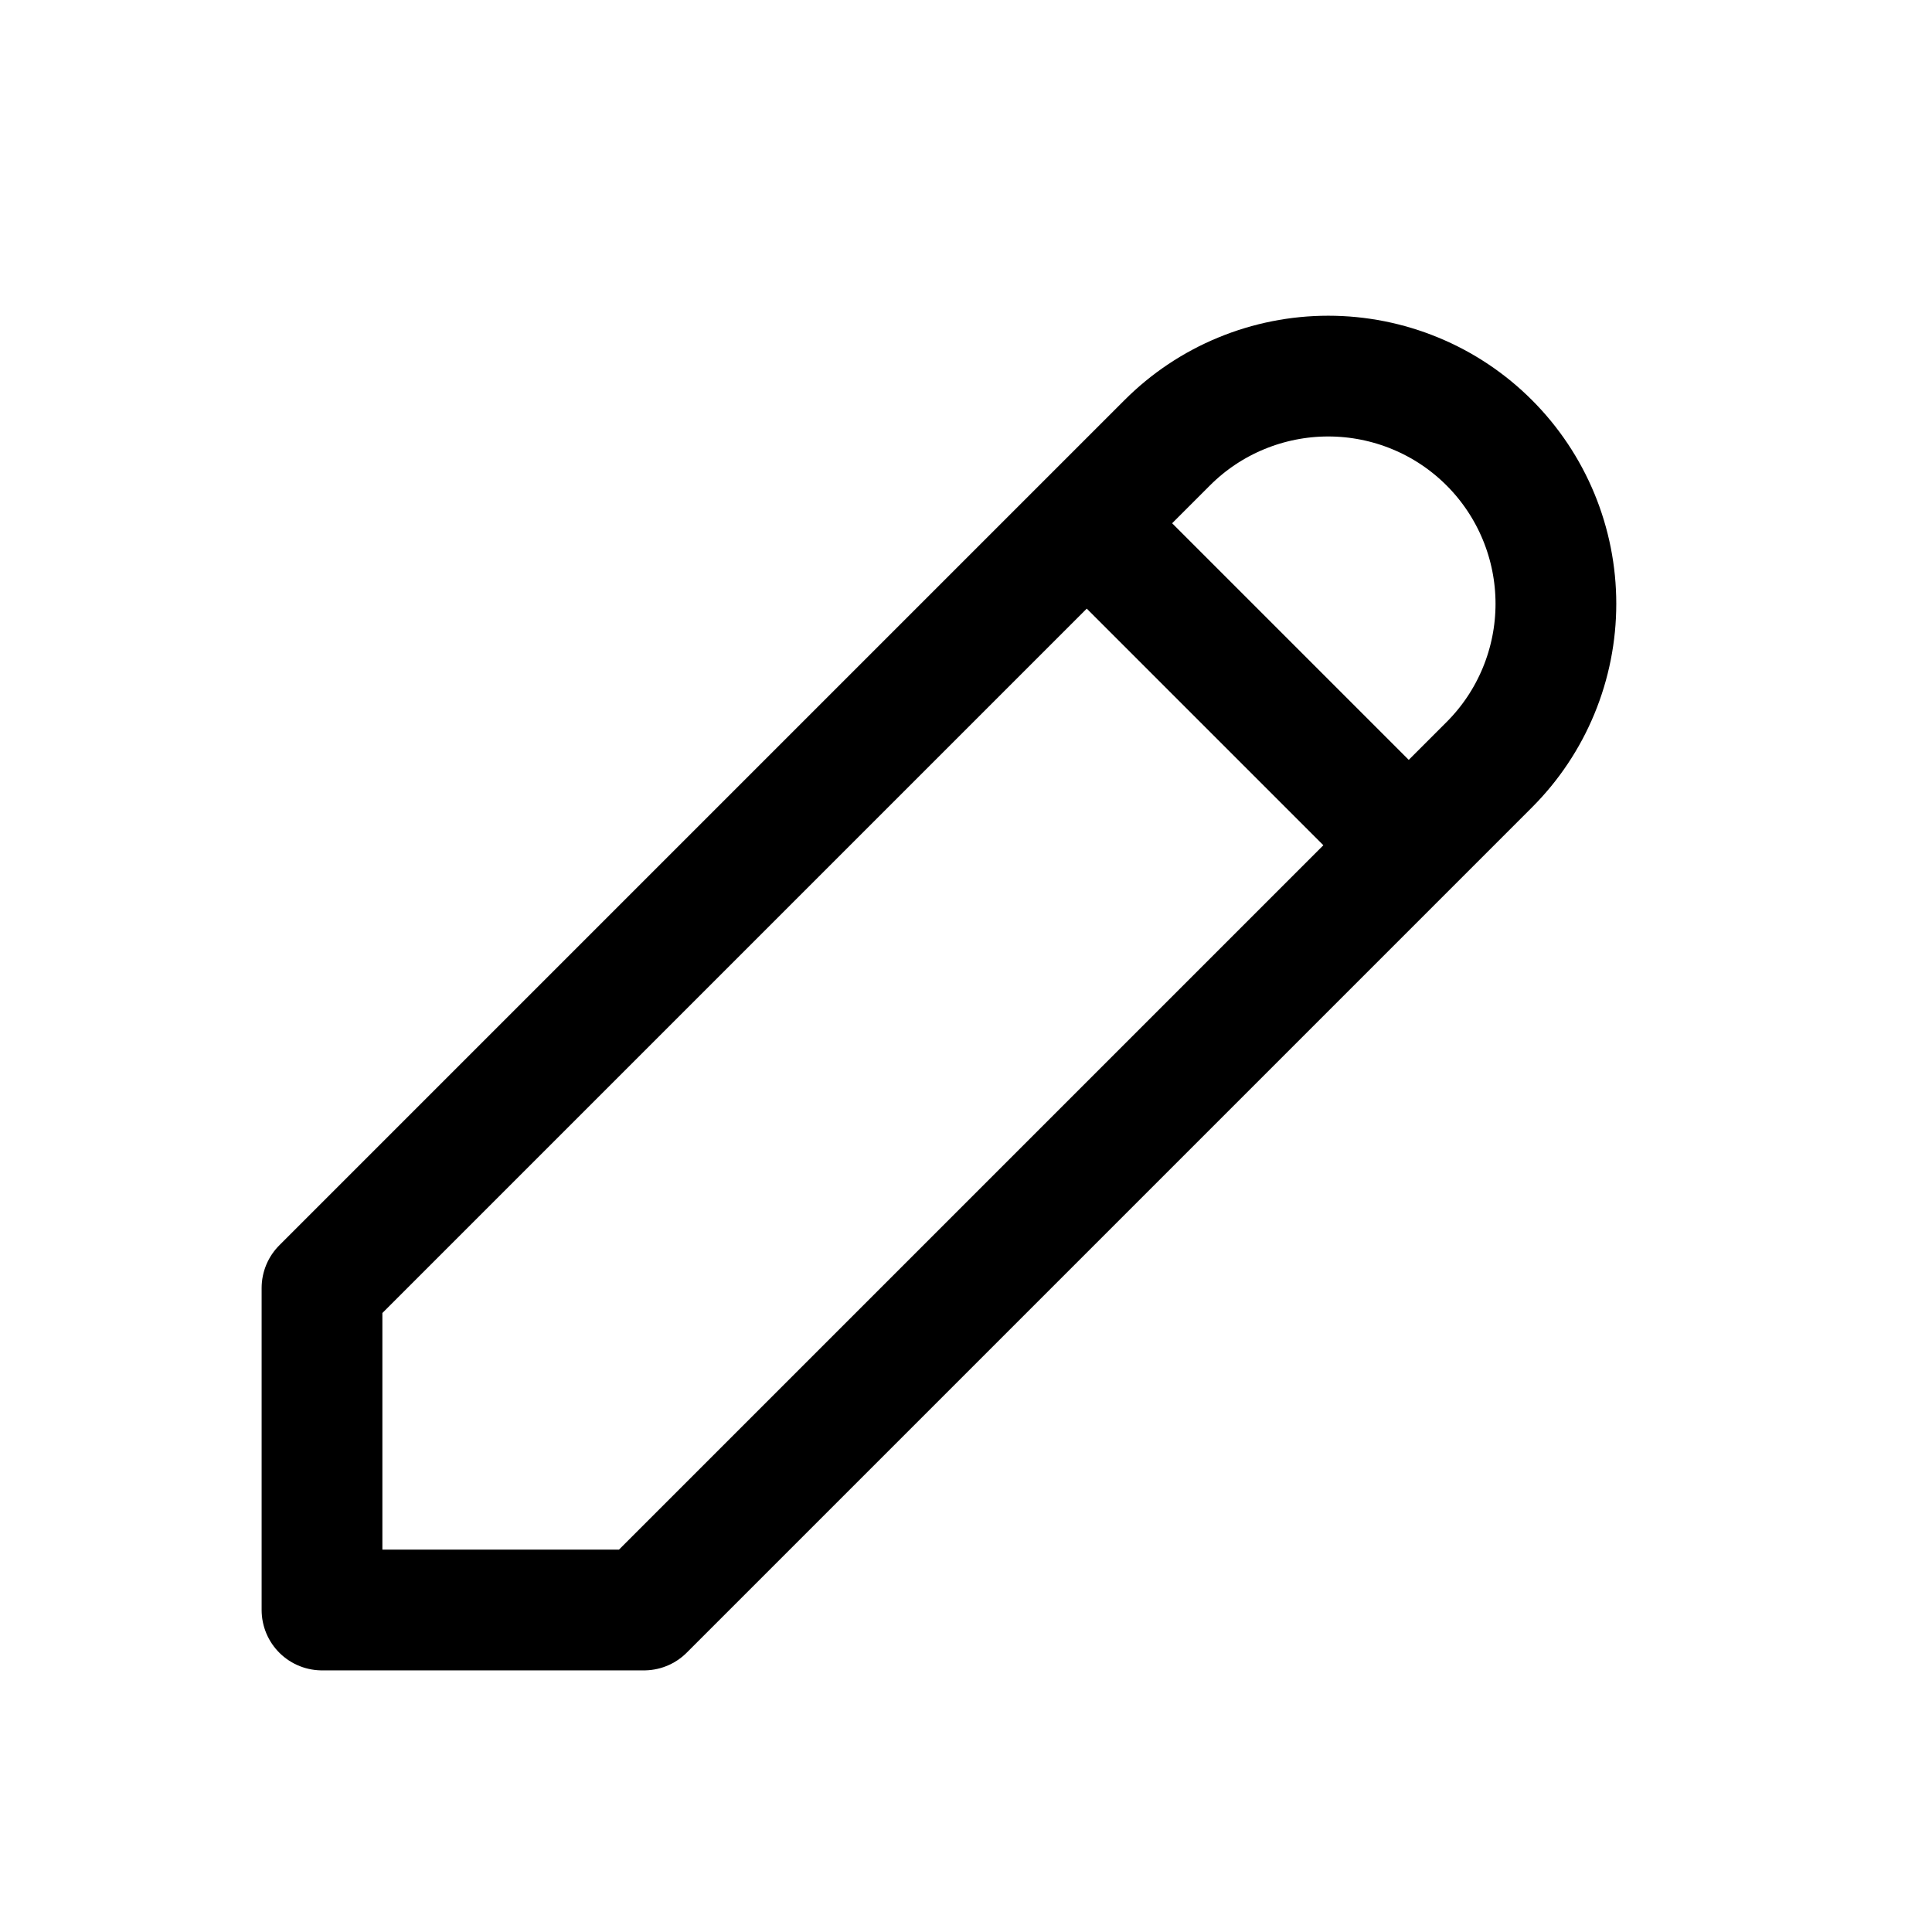
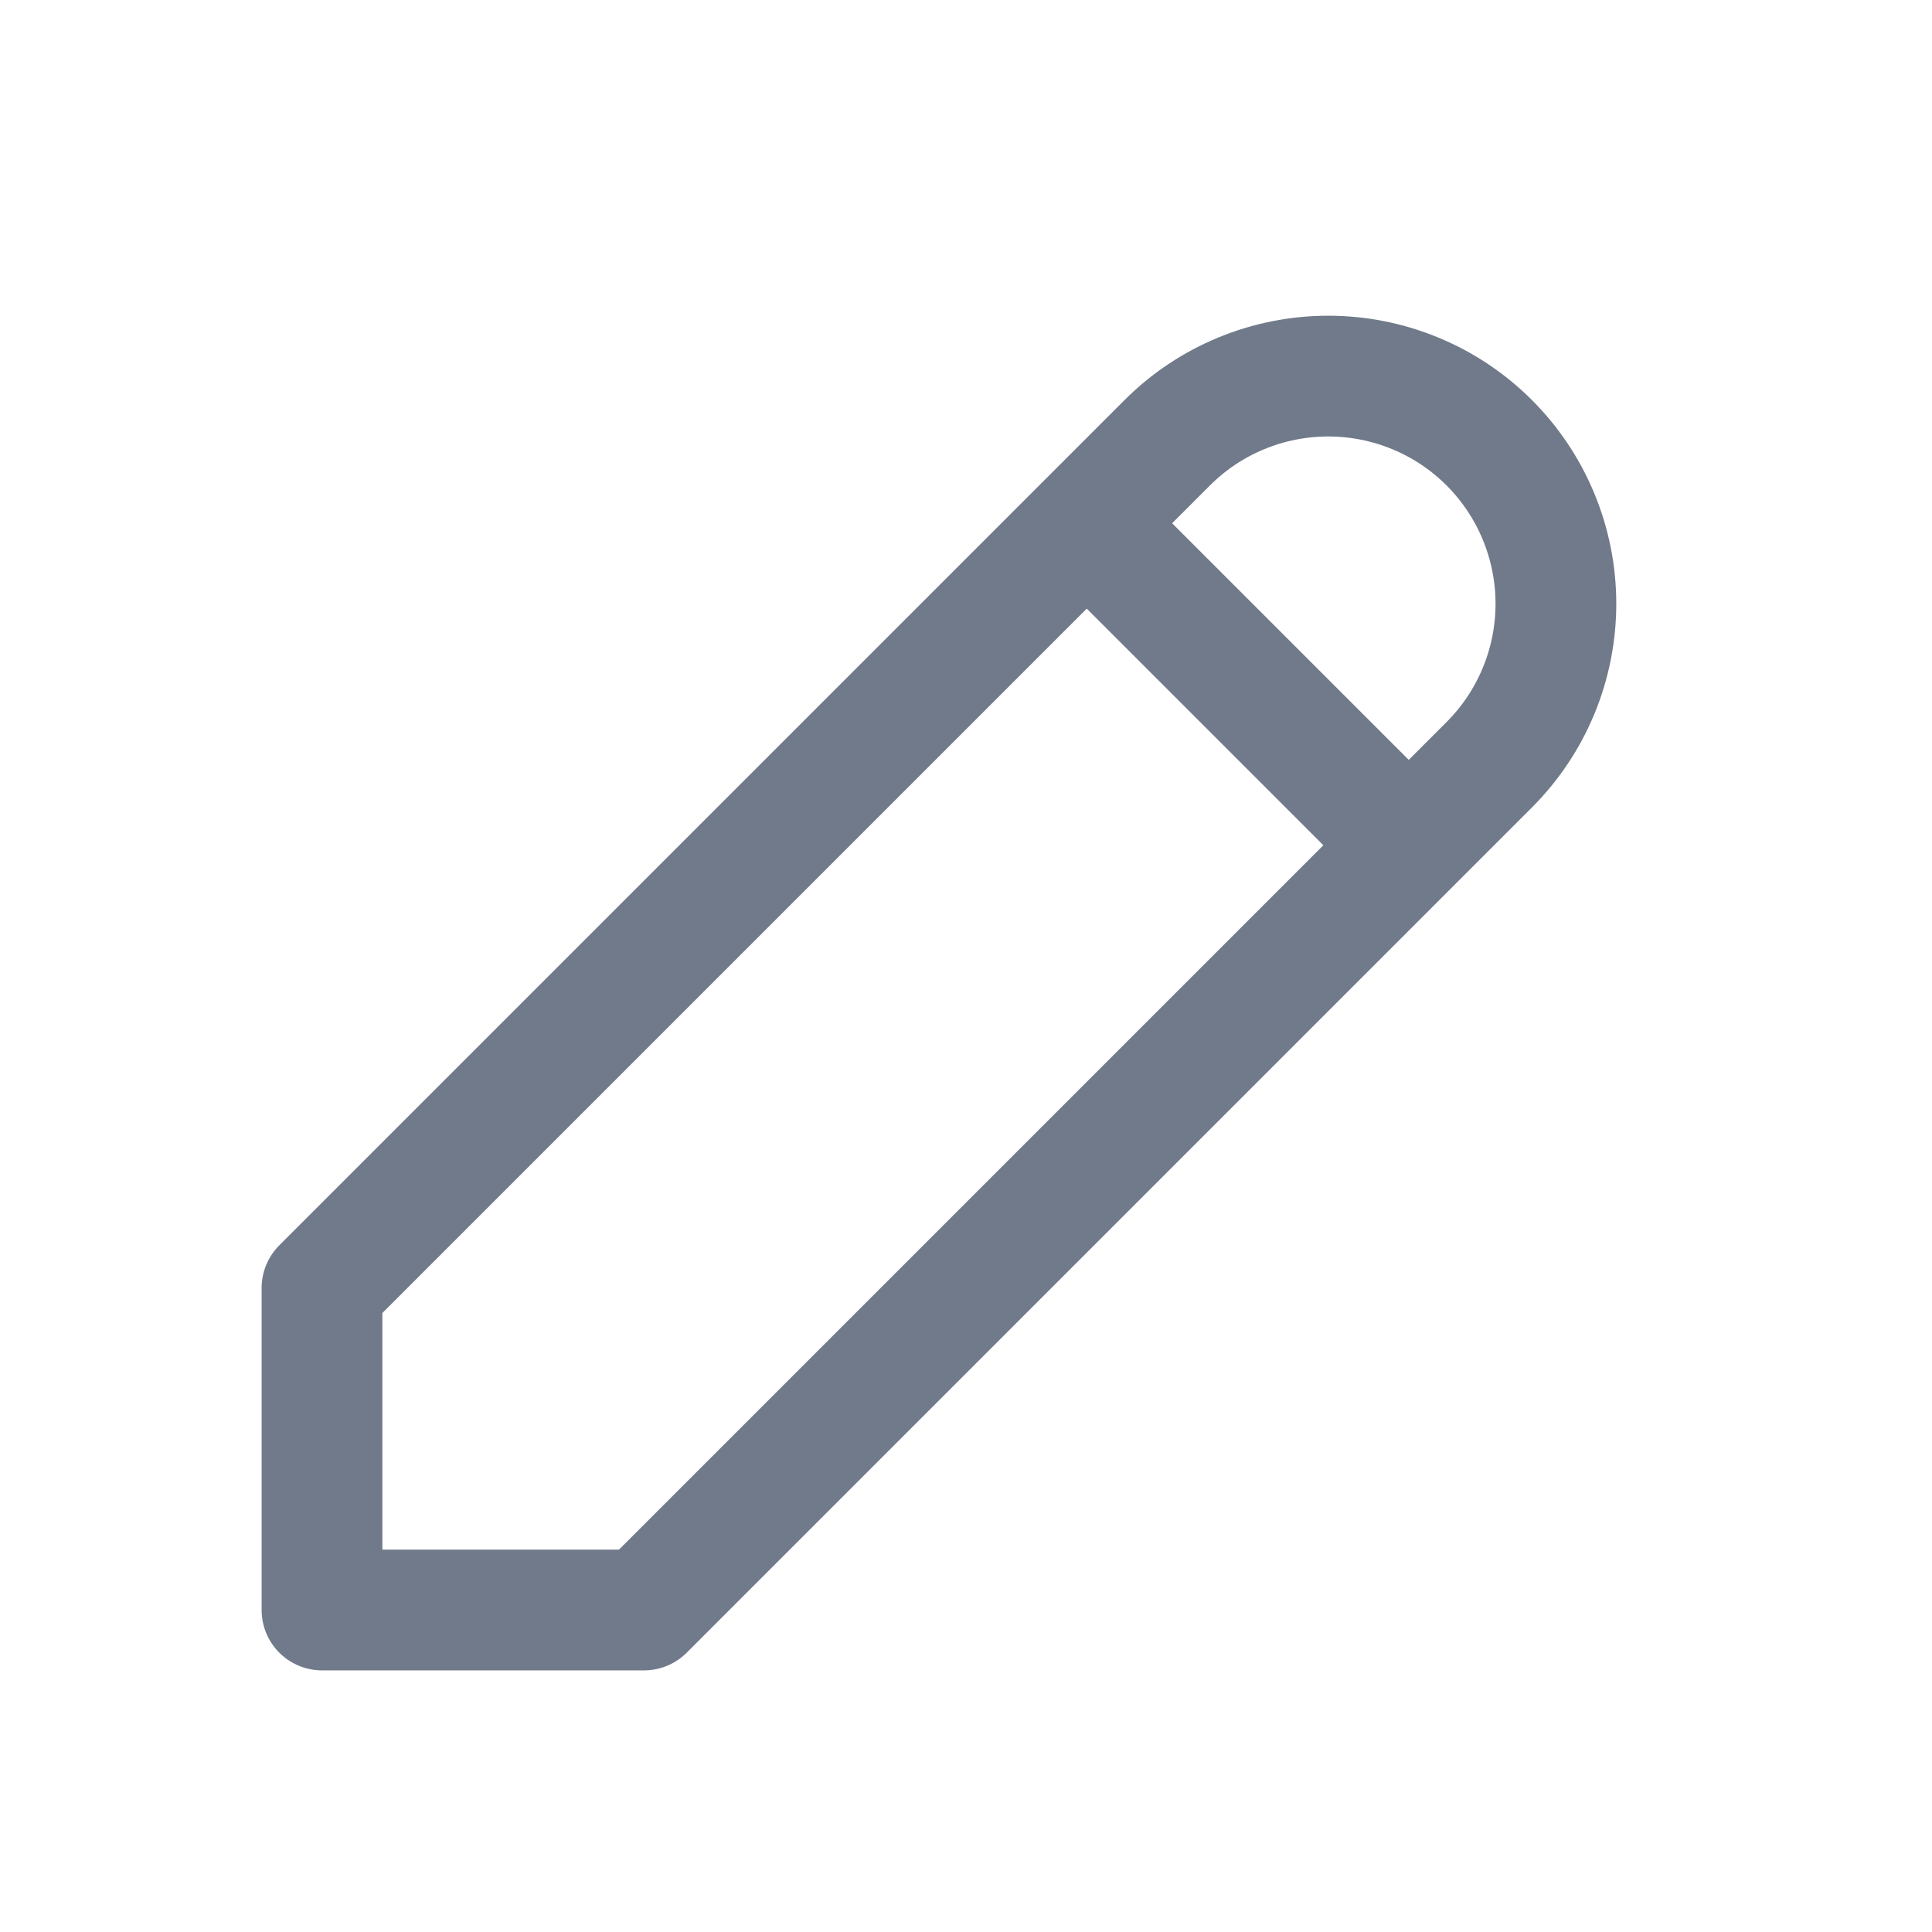
<svg xmlns="http://www.w3.org/2000/svg" width="24" height="24" viewBox="0 0 24 24" fill="none">
-   <path d="M13.5 6.5L17.5 10.5M4 20H8L18.5 9.5C18.763 9.237 18.971 8.926 19.113 8.582C19.255 8.239 19.328 7.871 19.328 7.5C19.328 7.129 19.255 6.761 19.113 6.418C18.971 6.075 18.763 5.763 18.5 5.5C18.237 5.237 17.926 5.029 17.582 4.887C17.239 4.745 16.871 4.672 16.5 4.672C16.129 4.672 15.761 4.745 15.418 4.887C15.074 5.029 14.763 5.237 14.5 5.5L4 16V20Z" stroke="black" stroke-width="1.5" stroke-linecap="round" stroke-linejoin="round" />
+   <path d="M13.5 6.5L17.5 10.5M4 20H8L18.5 9.5C18.763 9.237 18.971 8.926 19.113 8.582C19.255 8.239 19.328 7.871 19.328 7.5C19.328 7.129 19.255 6.761 19.113 6.418C18.971 6.075 18.763 5.763 18.5 5.5C18.237 5.237 17.926 5.029 17.582 4.887C17.239 4.745 16.871 4.672 16.5 4.672C16.129 4.672 15.761 4.745 15.418 4.887C15.074 5.029 14.763 5.237 14.5 5.5L4 16V20Z" stroke="#707A8A" stroke-width="1.5" stroke-linecap="round" stroke-linejoin="round" />
</svg>
